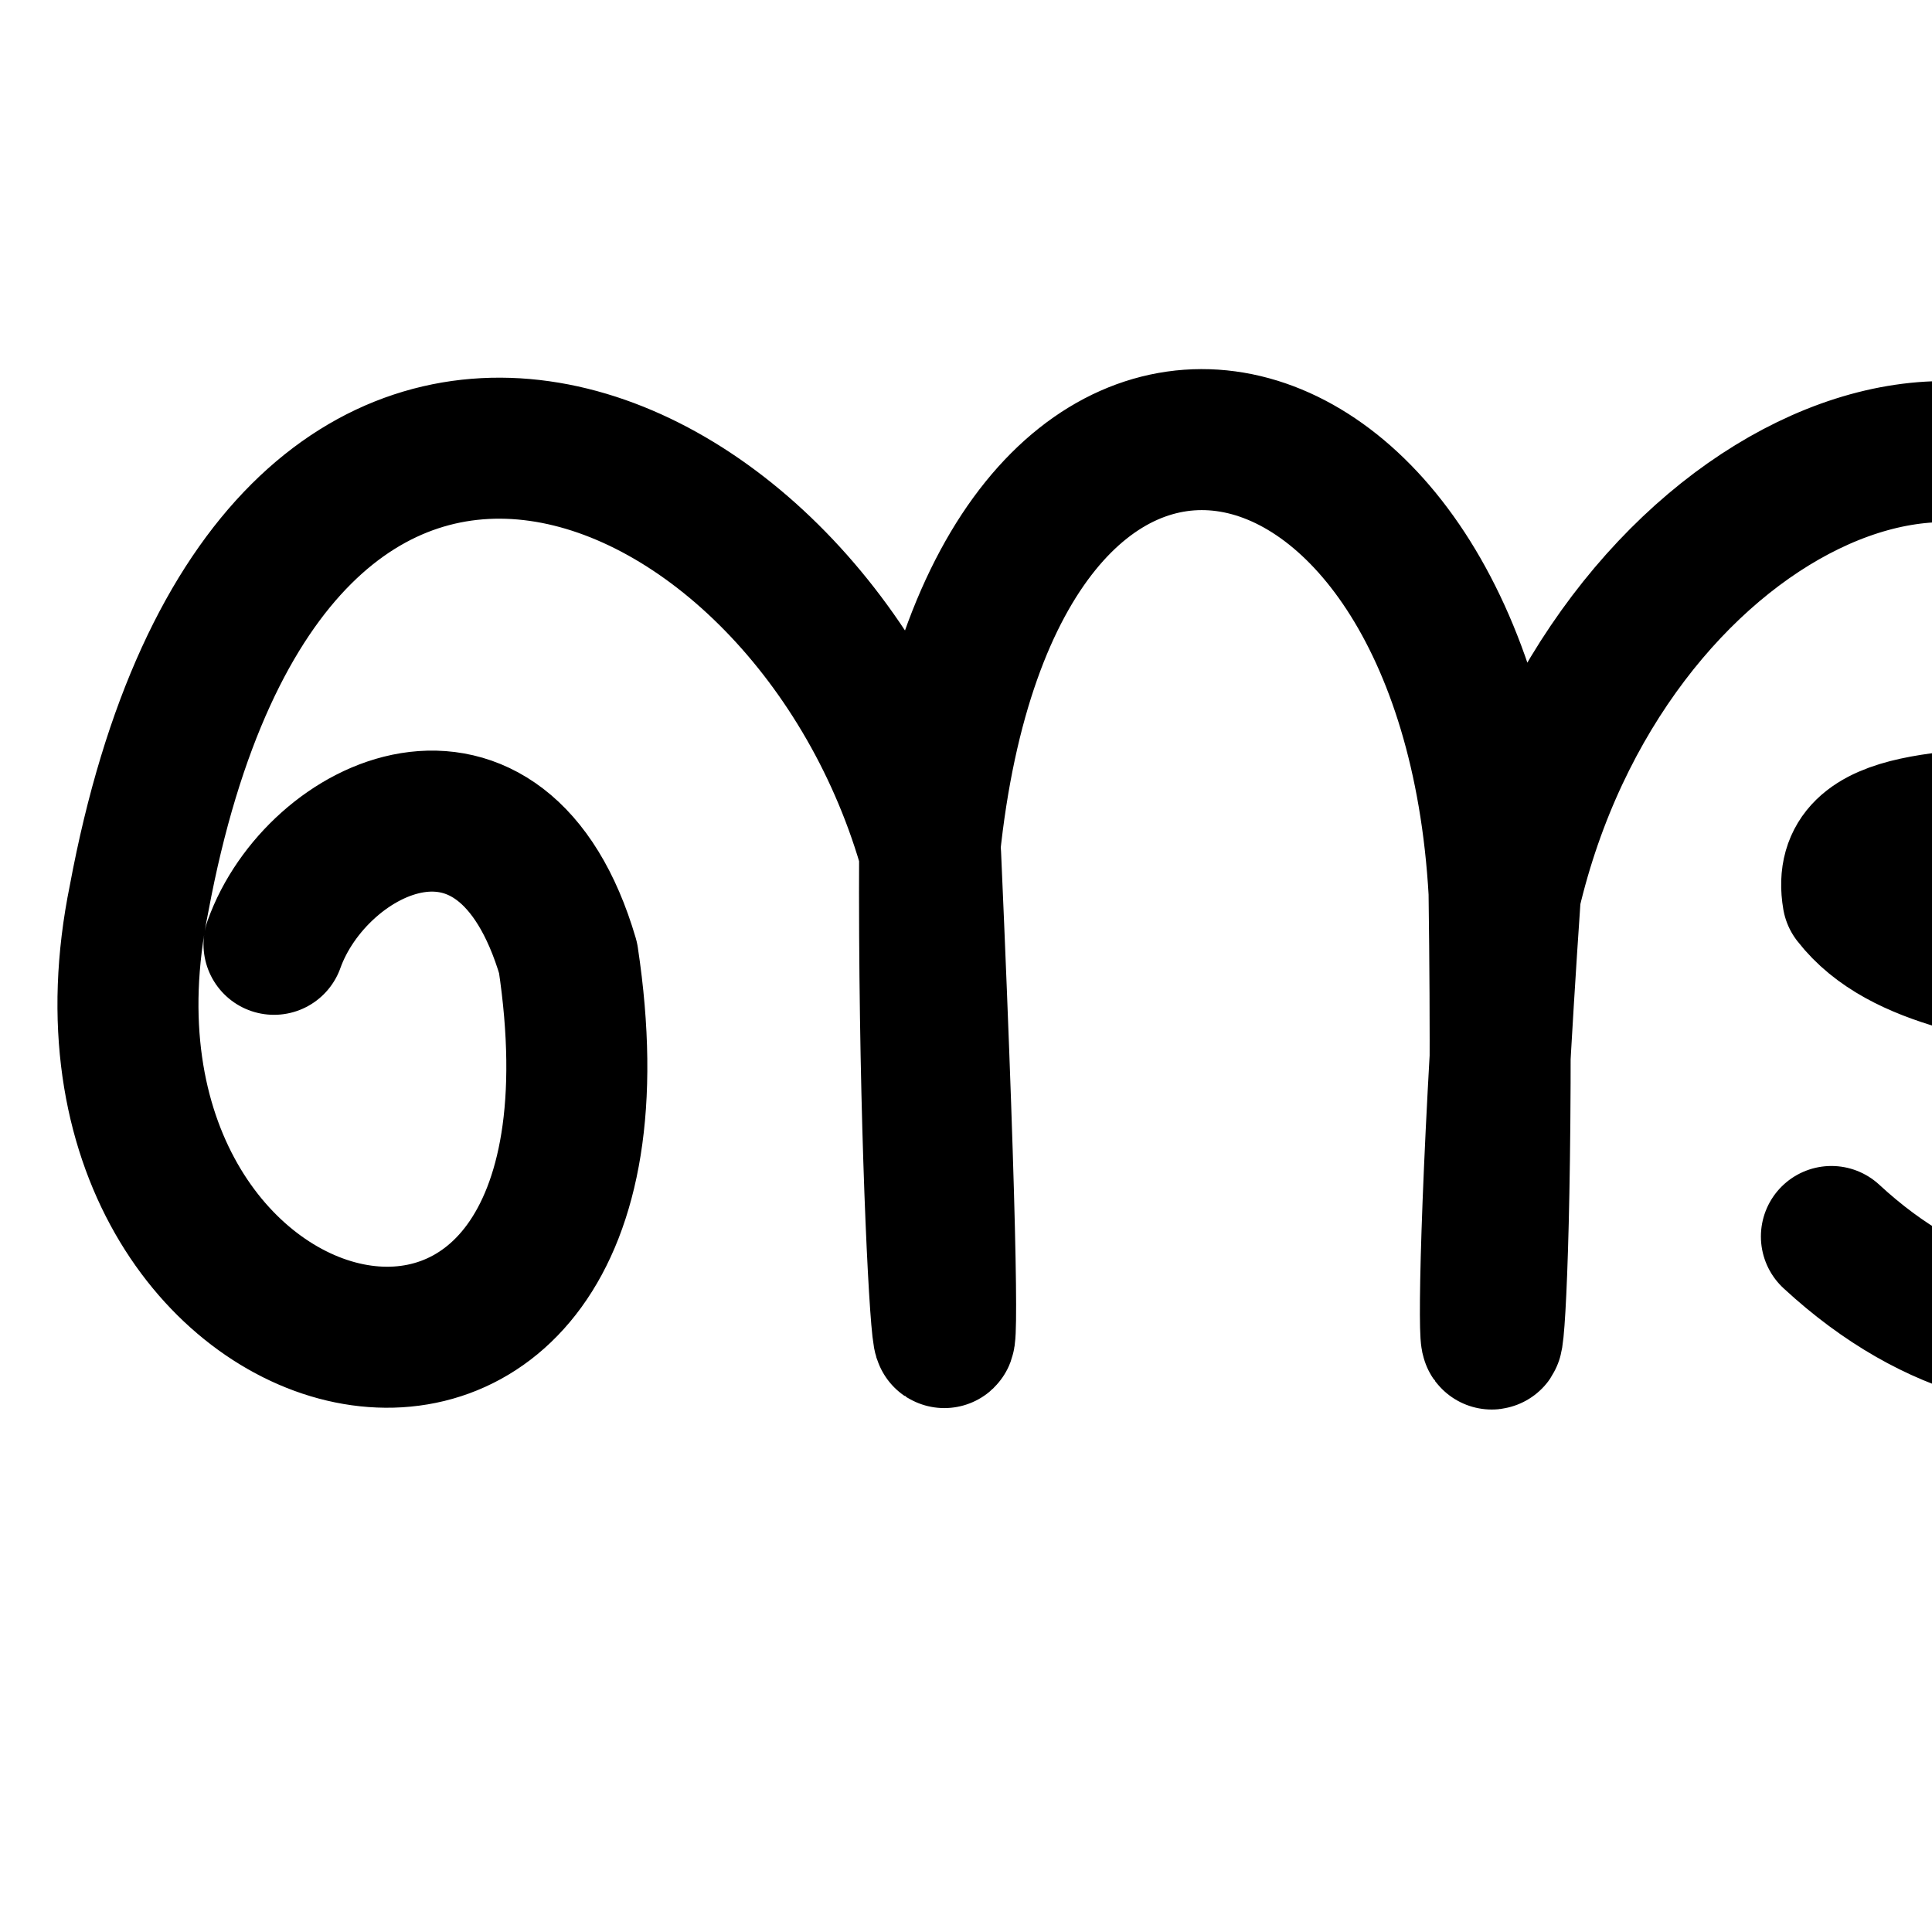
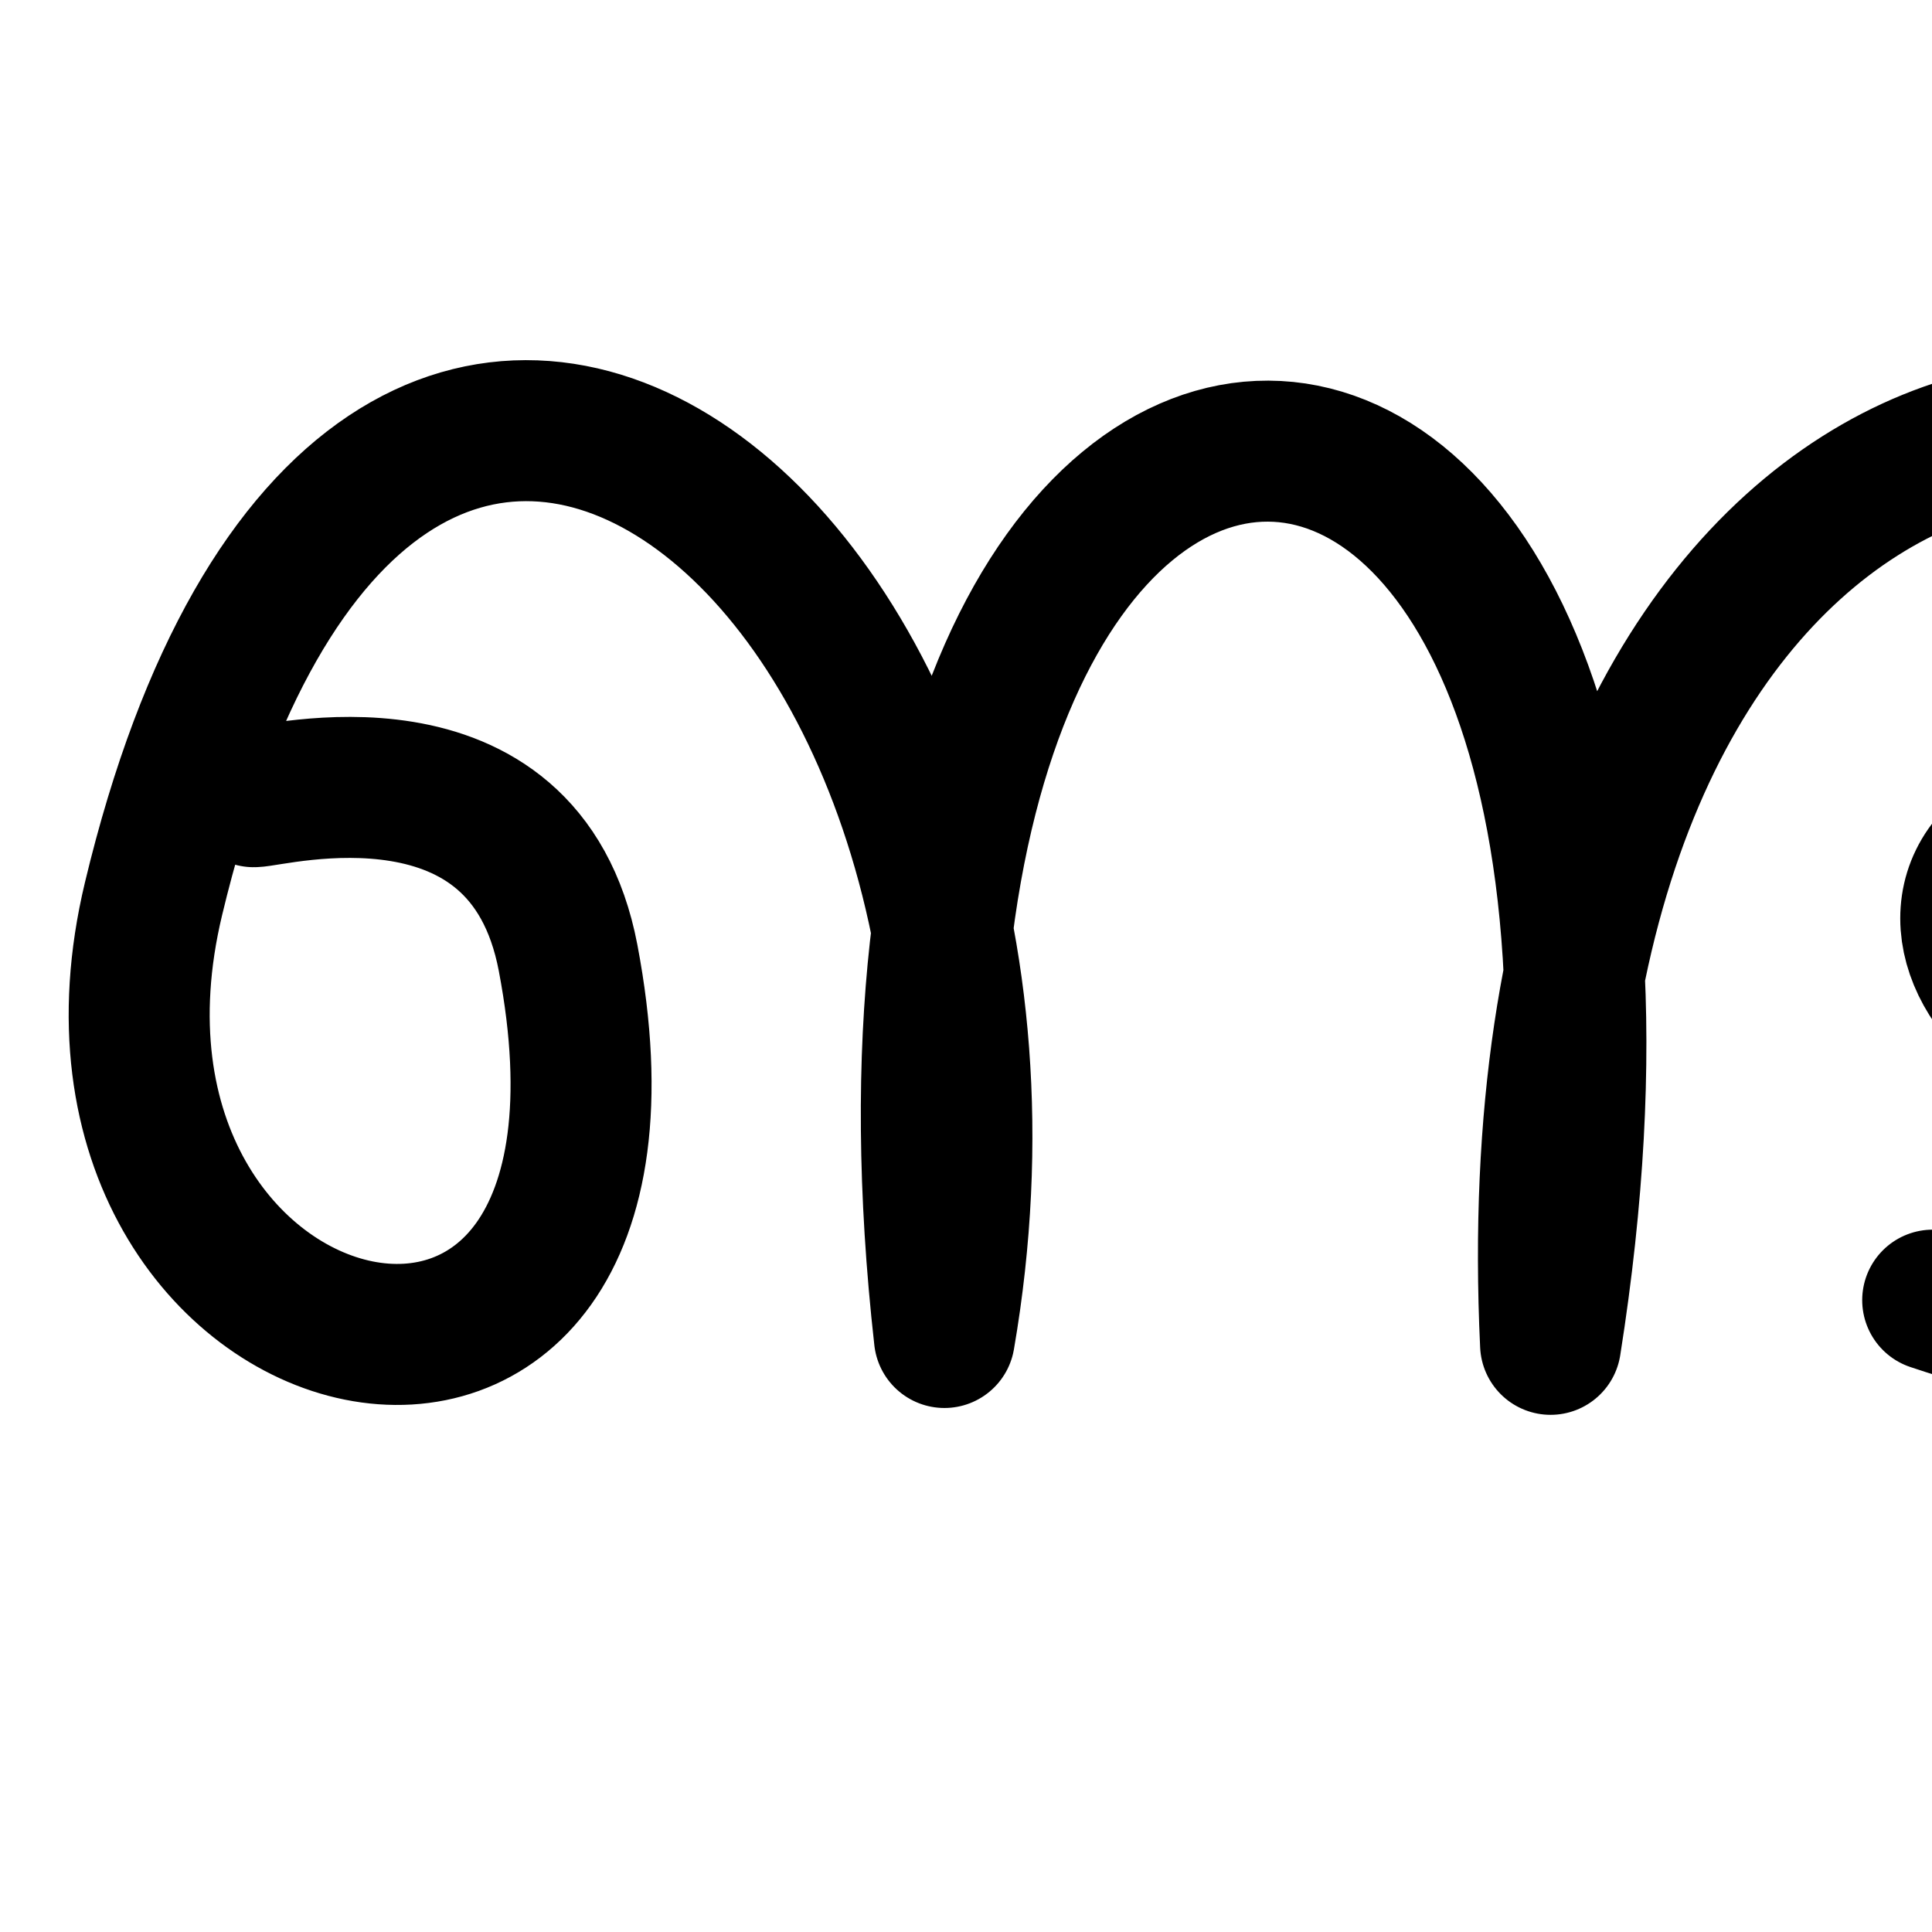
<svg xmlns="http://www.w3.org/2000/svg" version="1.1" width="2000" height="2000" id="svg2992">
  <defs id="defs5498">
    </defs>
  <g transform="translate(0,1000)" id="layer1">
-     <path style="fill:none;fill-rule:evenodd;stroke:#000000;stroke-width:145.976;stroke-linecap:round;stroke-linejoin:round;stroke-miterlimit:4;stroke-dasharray:none;stroke-opacity:1" d="M 283.652,-22.452 C 327.479,-145.196 520,-240 588.074,-8.46 680,600 40,440 143.91,-69.442 280,-800 840,-560 963.372,-115.202 1000,720 960,360 962.346,-120.527 1026.254,-742.86 1520,-640 1551.825,-76.677 1560,520 1520,560 1563.58,-75.043 c 96.629,-412.397 504.743,-605.412 661.723,-326.198 210.032,379.666 -337.437,154.397 -307.26,330.414 102.144,131.758 433.52,36.914 434.678,262.415 -1.158,170.911 -239.032,289.835 -456.858,88.419" id="path9599" />
+     <path style="fill:none;fill-rule:evenodd;stroke:#000000;stroke-width:145.976;stroke-linecap:round;stroke-linejoin:round;stroke-miterlimit:4;stroke-dasharray:none;stroke-opacity:1" d="m 262.679,-175.259 c 20.317,0.278 280.237,-70.278 325.395,166.798 C 703.216,596.037 37.746,436.179 158.891,-69.442 382.872,-1004.27 1120,-440 977.666,384.56 840,-840 1800,-840 1605.155,391.644 1560,-560 2219.924,-737.977 2456.012,-389.257 2559.293,-202.559 2440,-120 2283.035,-155.214 1920,-200 2000,120 2285.867,111.05 2800,80 2640,560 2000.731,345.923" id="path9599" />
  </g>
</svg>
